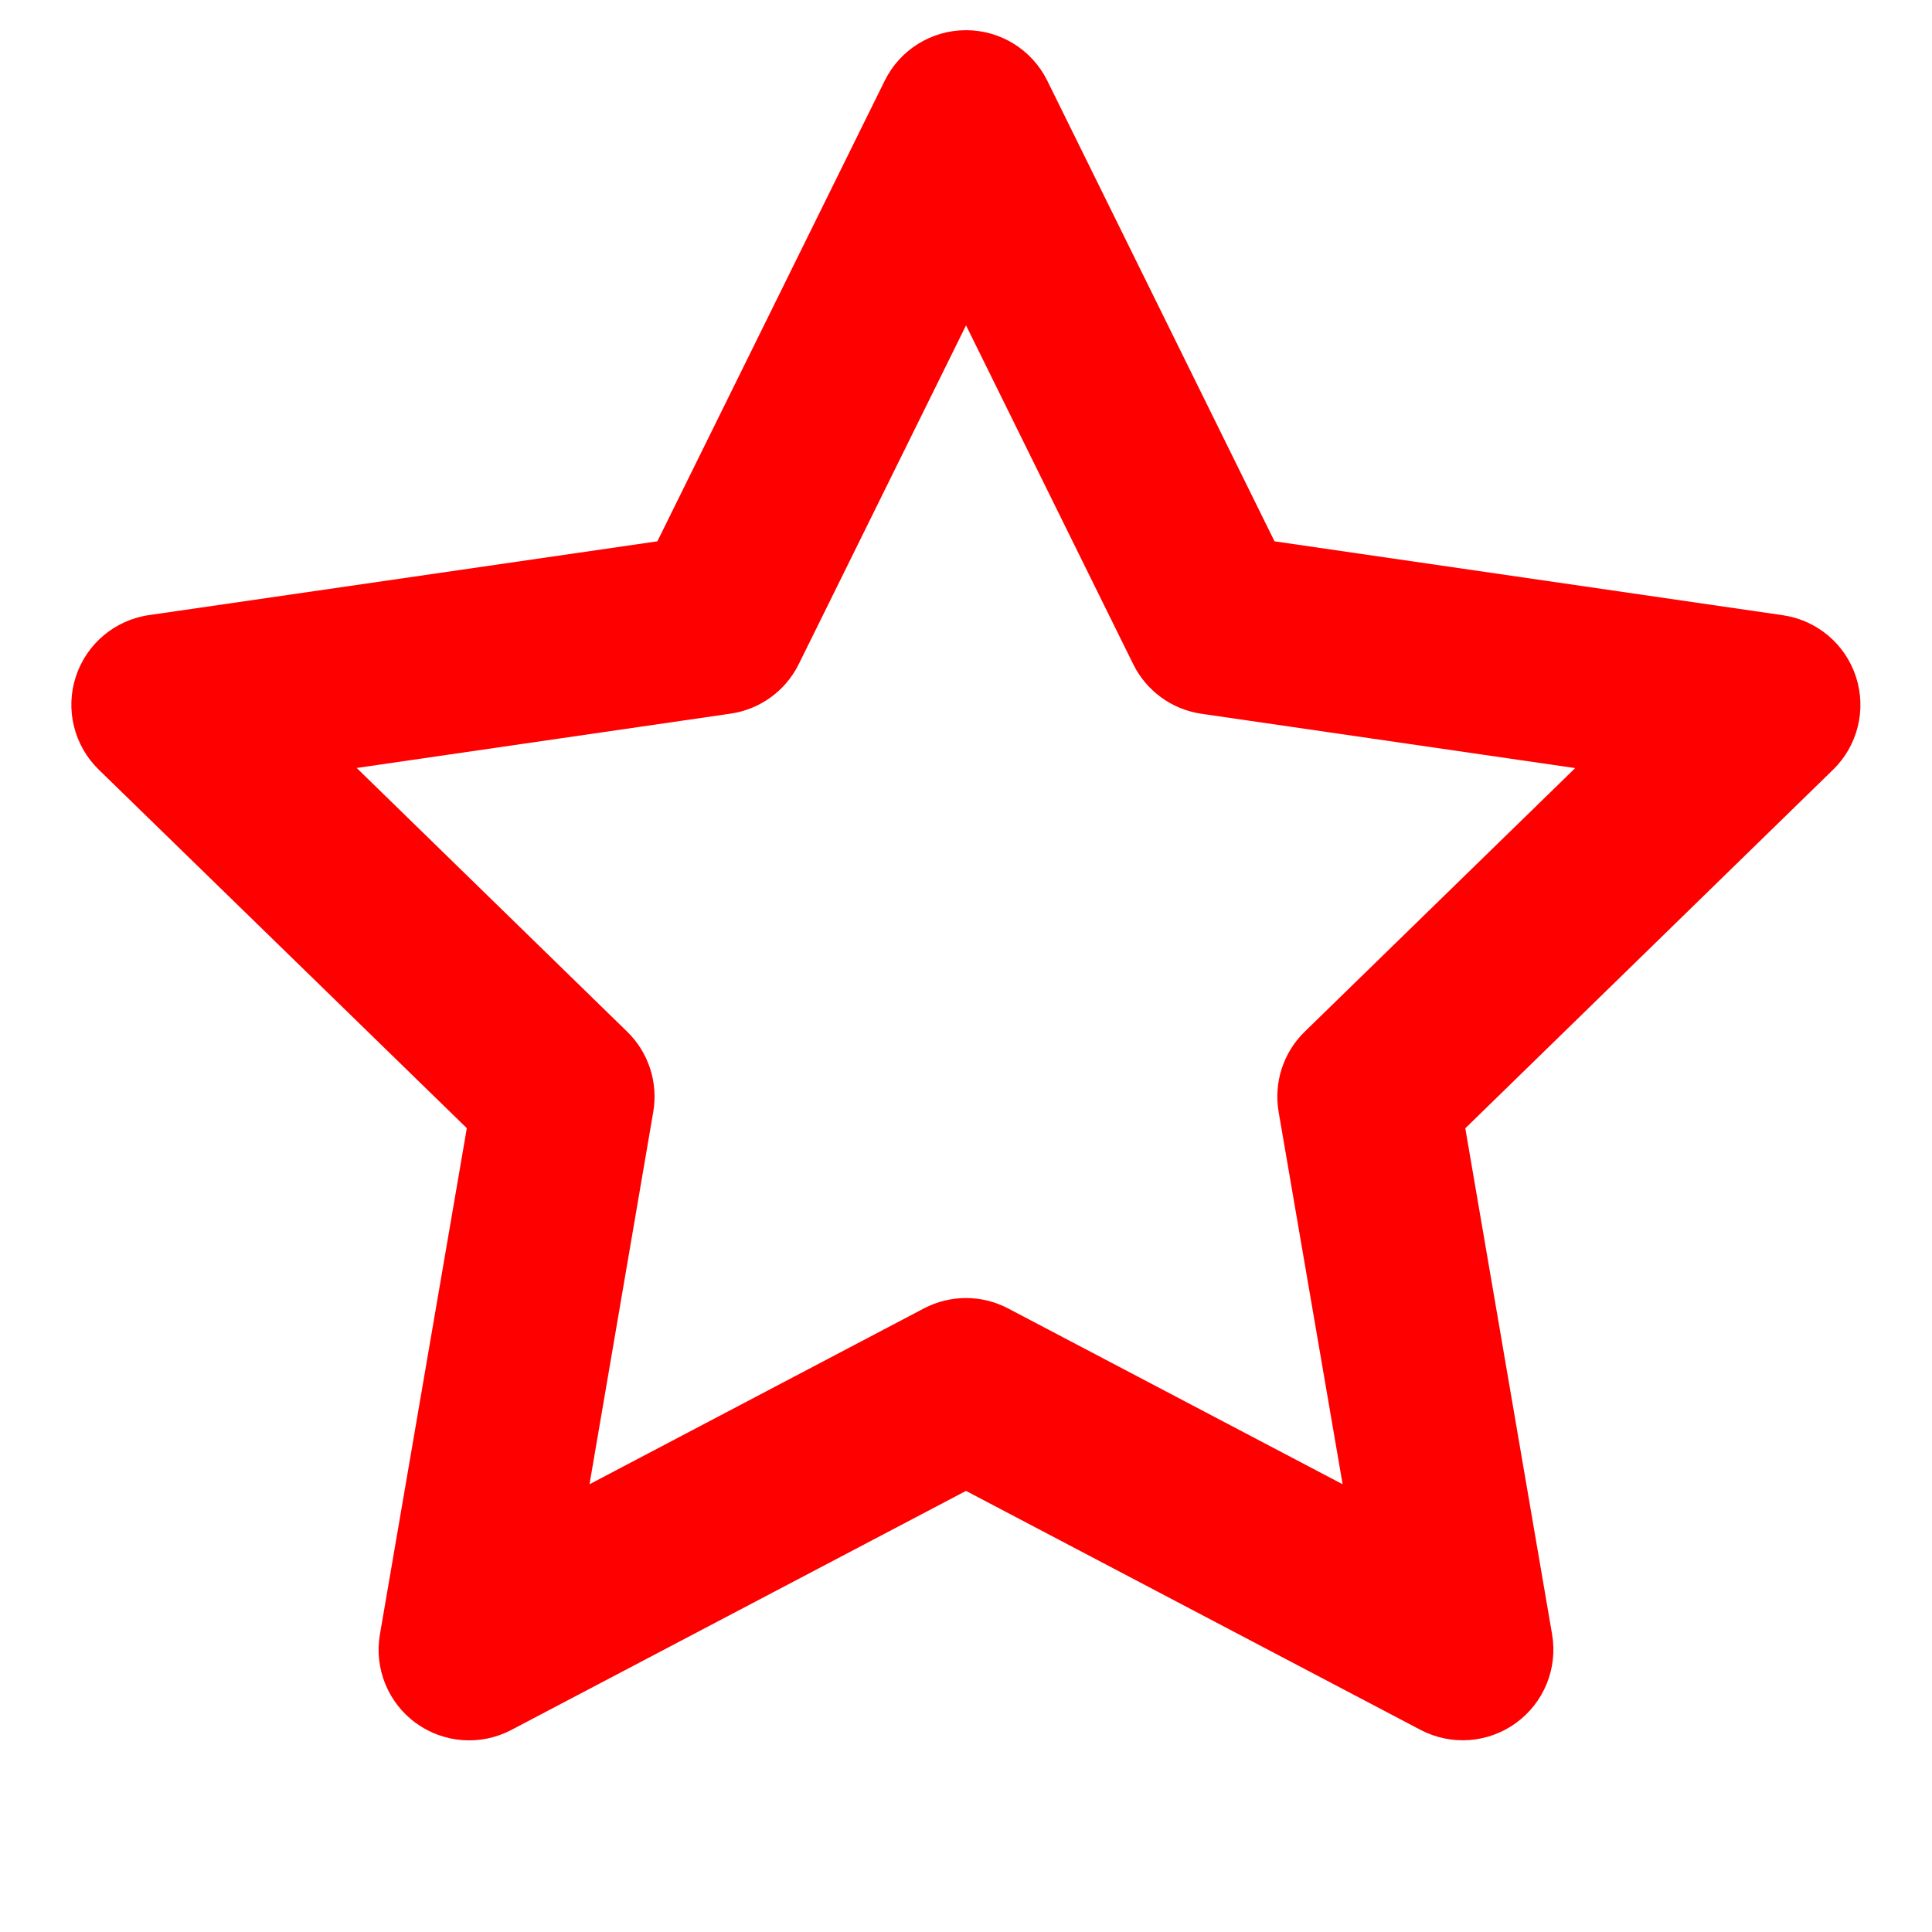
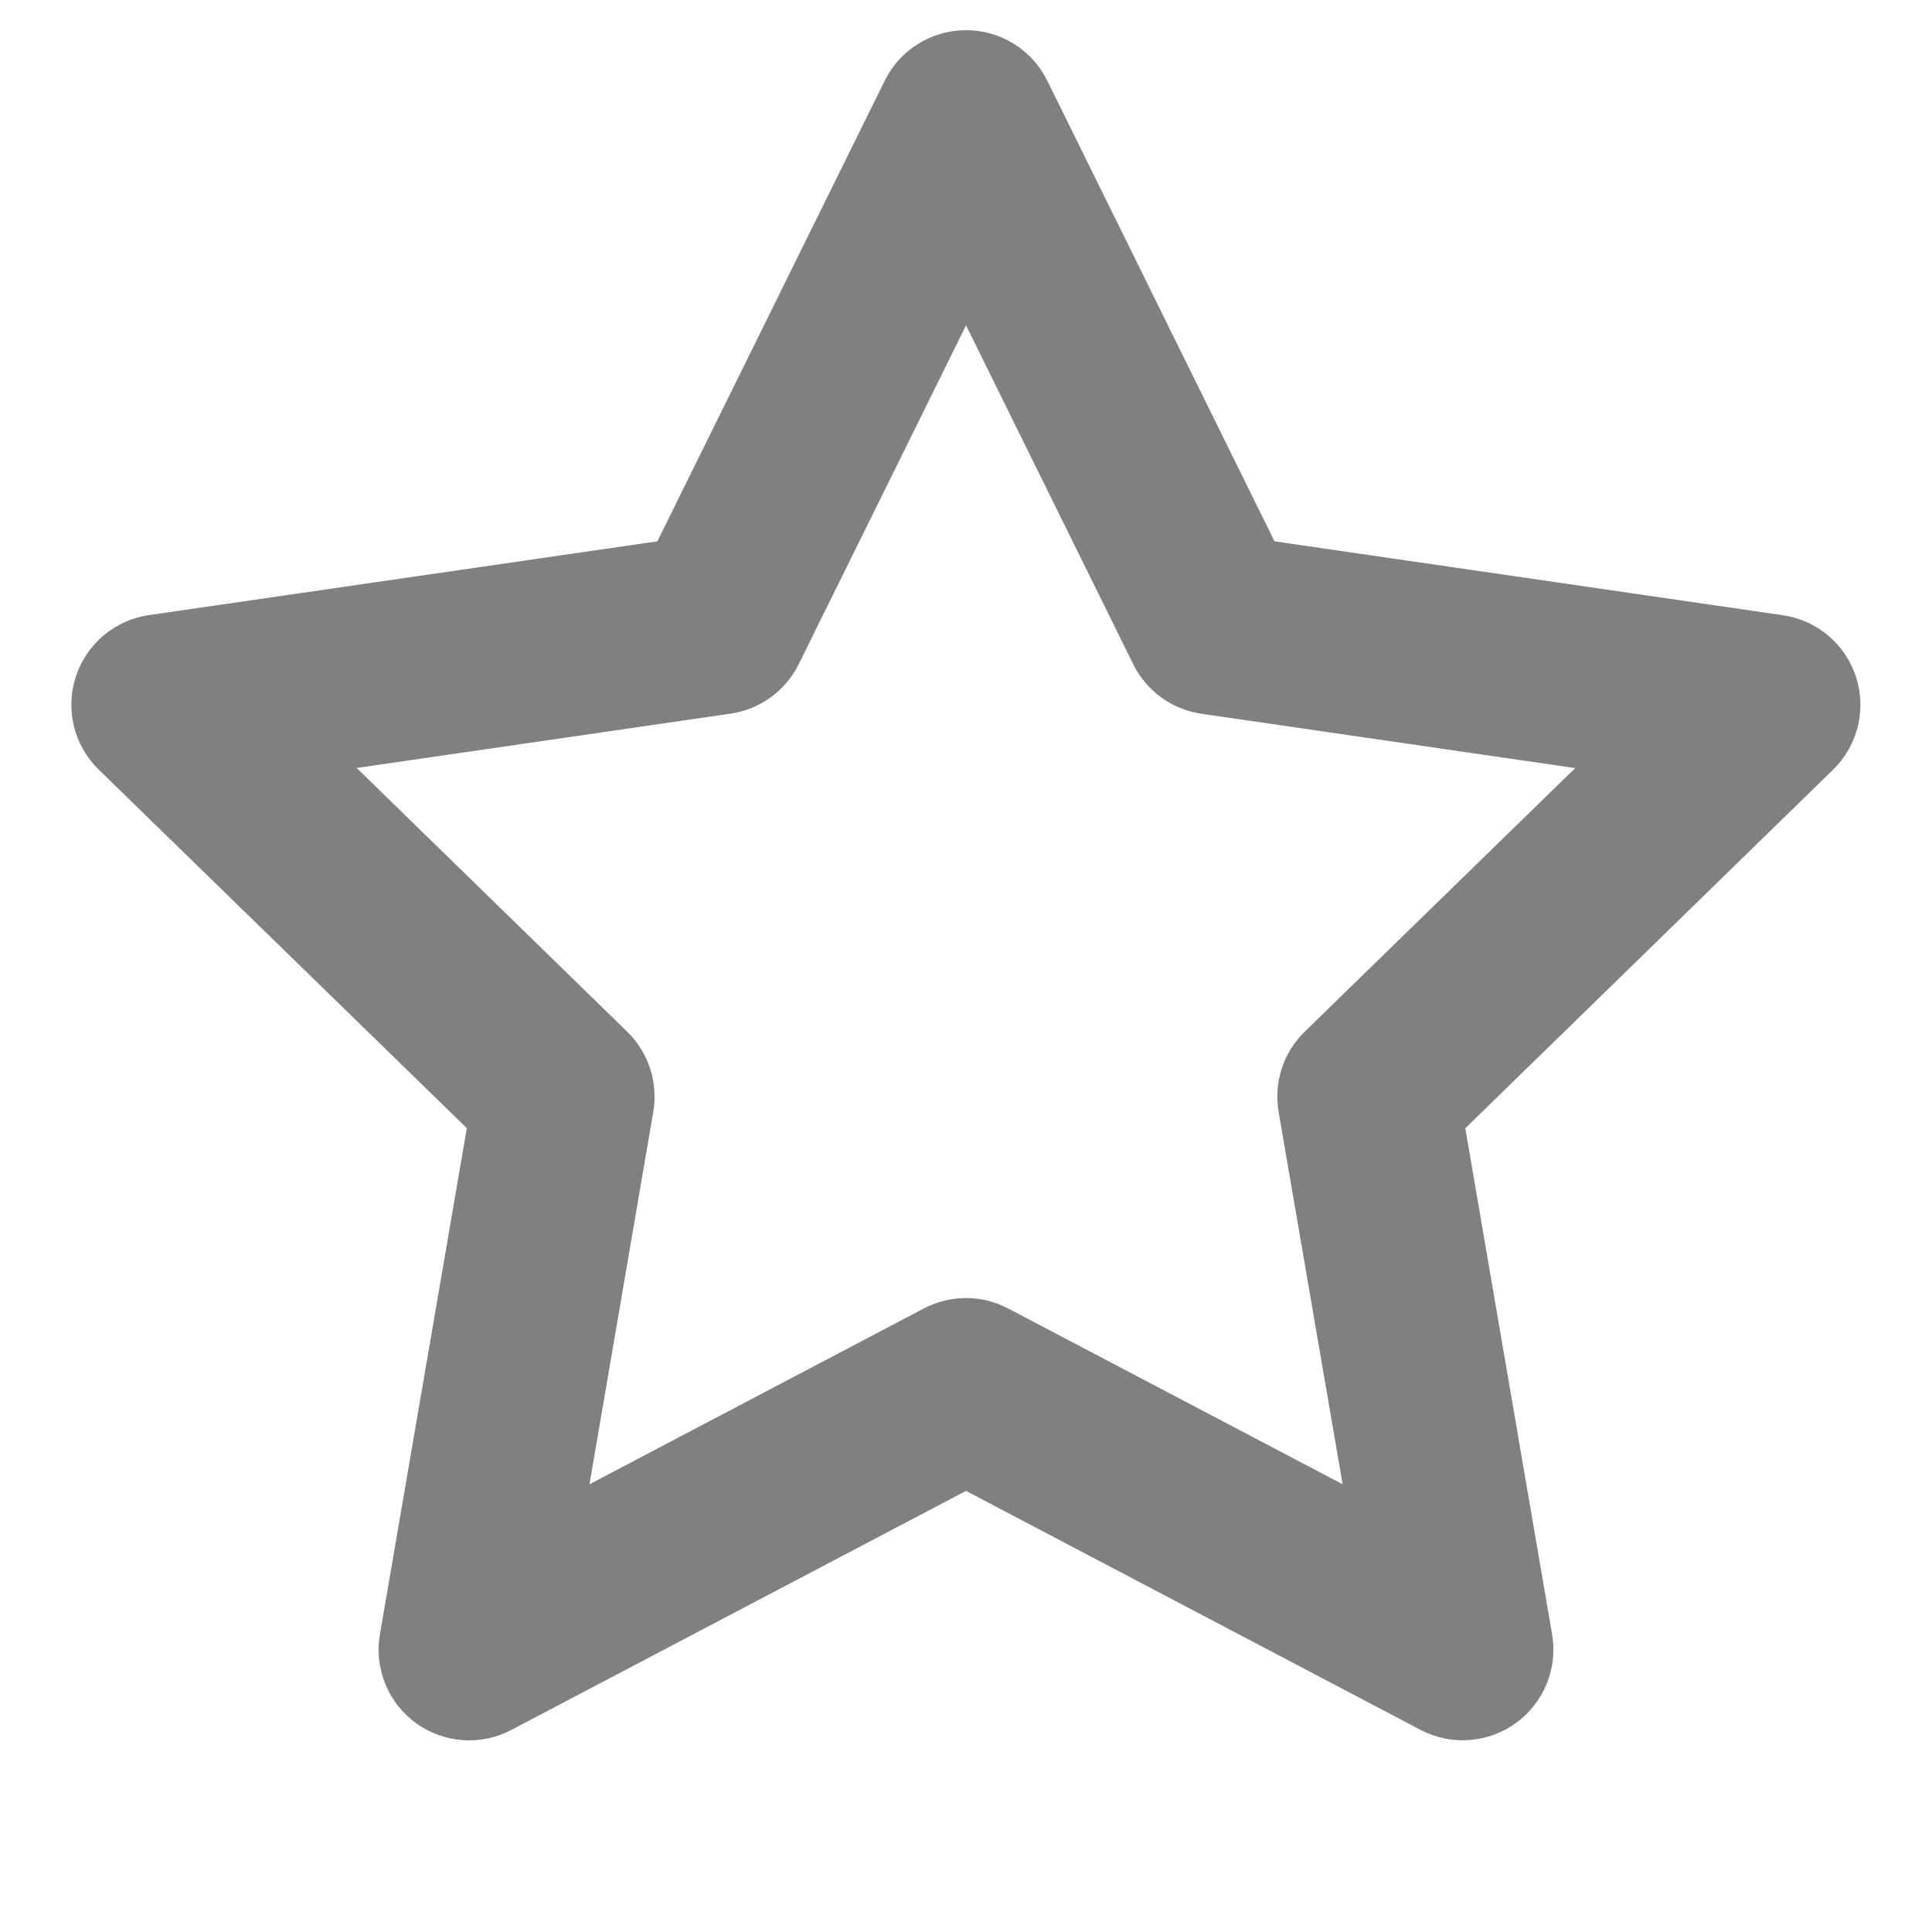
- <svg xmlns="http://www.w3.org/2000/svg" viewBox="0 0 16 16" width="16" height="16" fill="red">
+ <svg xmlns="http://www.w3.org/2000/svg" viewBox="0 0 16 16" width="16" height="16" fill="gray">
  <path d="M8 .25a.75.75 0 0 1 .673.418l1.882 3.815 4.21.612a.75.75 0 0 1 .416 1.279l-3.046 2.97.719 4.192a.751.751 0 0 1-1.088.791L8 12.347l-3.766 1.98a.75.75 0 0 1-1.088-.79l.72-4.194L.818 6.374a.75.75 0 0 1 .416-1.28l4.21-.611L7.327.668A.75.75 0 0 1 8 .25Zm0 2.445L6.615 5.5a.75.75 0 0 1-.564.41l-3.097.45 2.24 2.184a.75.75 0 0 1 .216.664l-.528 3.084 2.769-1.456a.75.75 0 0 1 .698 0l2.77 1.456-.53-3.084a.75.75 0 0 1 .216-.664l2.24-2.183-3.096-.45a.75.75 0 0 1-.564-.41L8 2.694Z" />
</svg>
